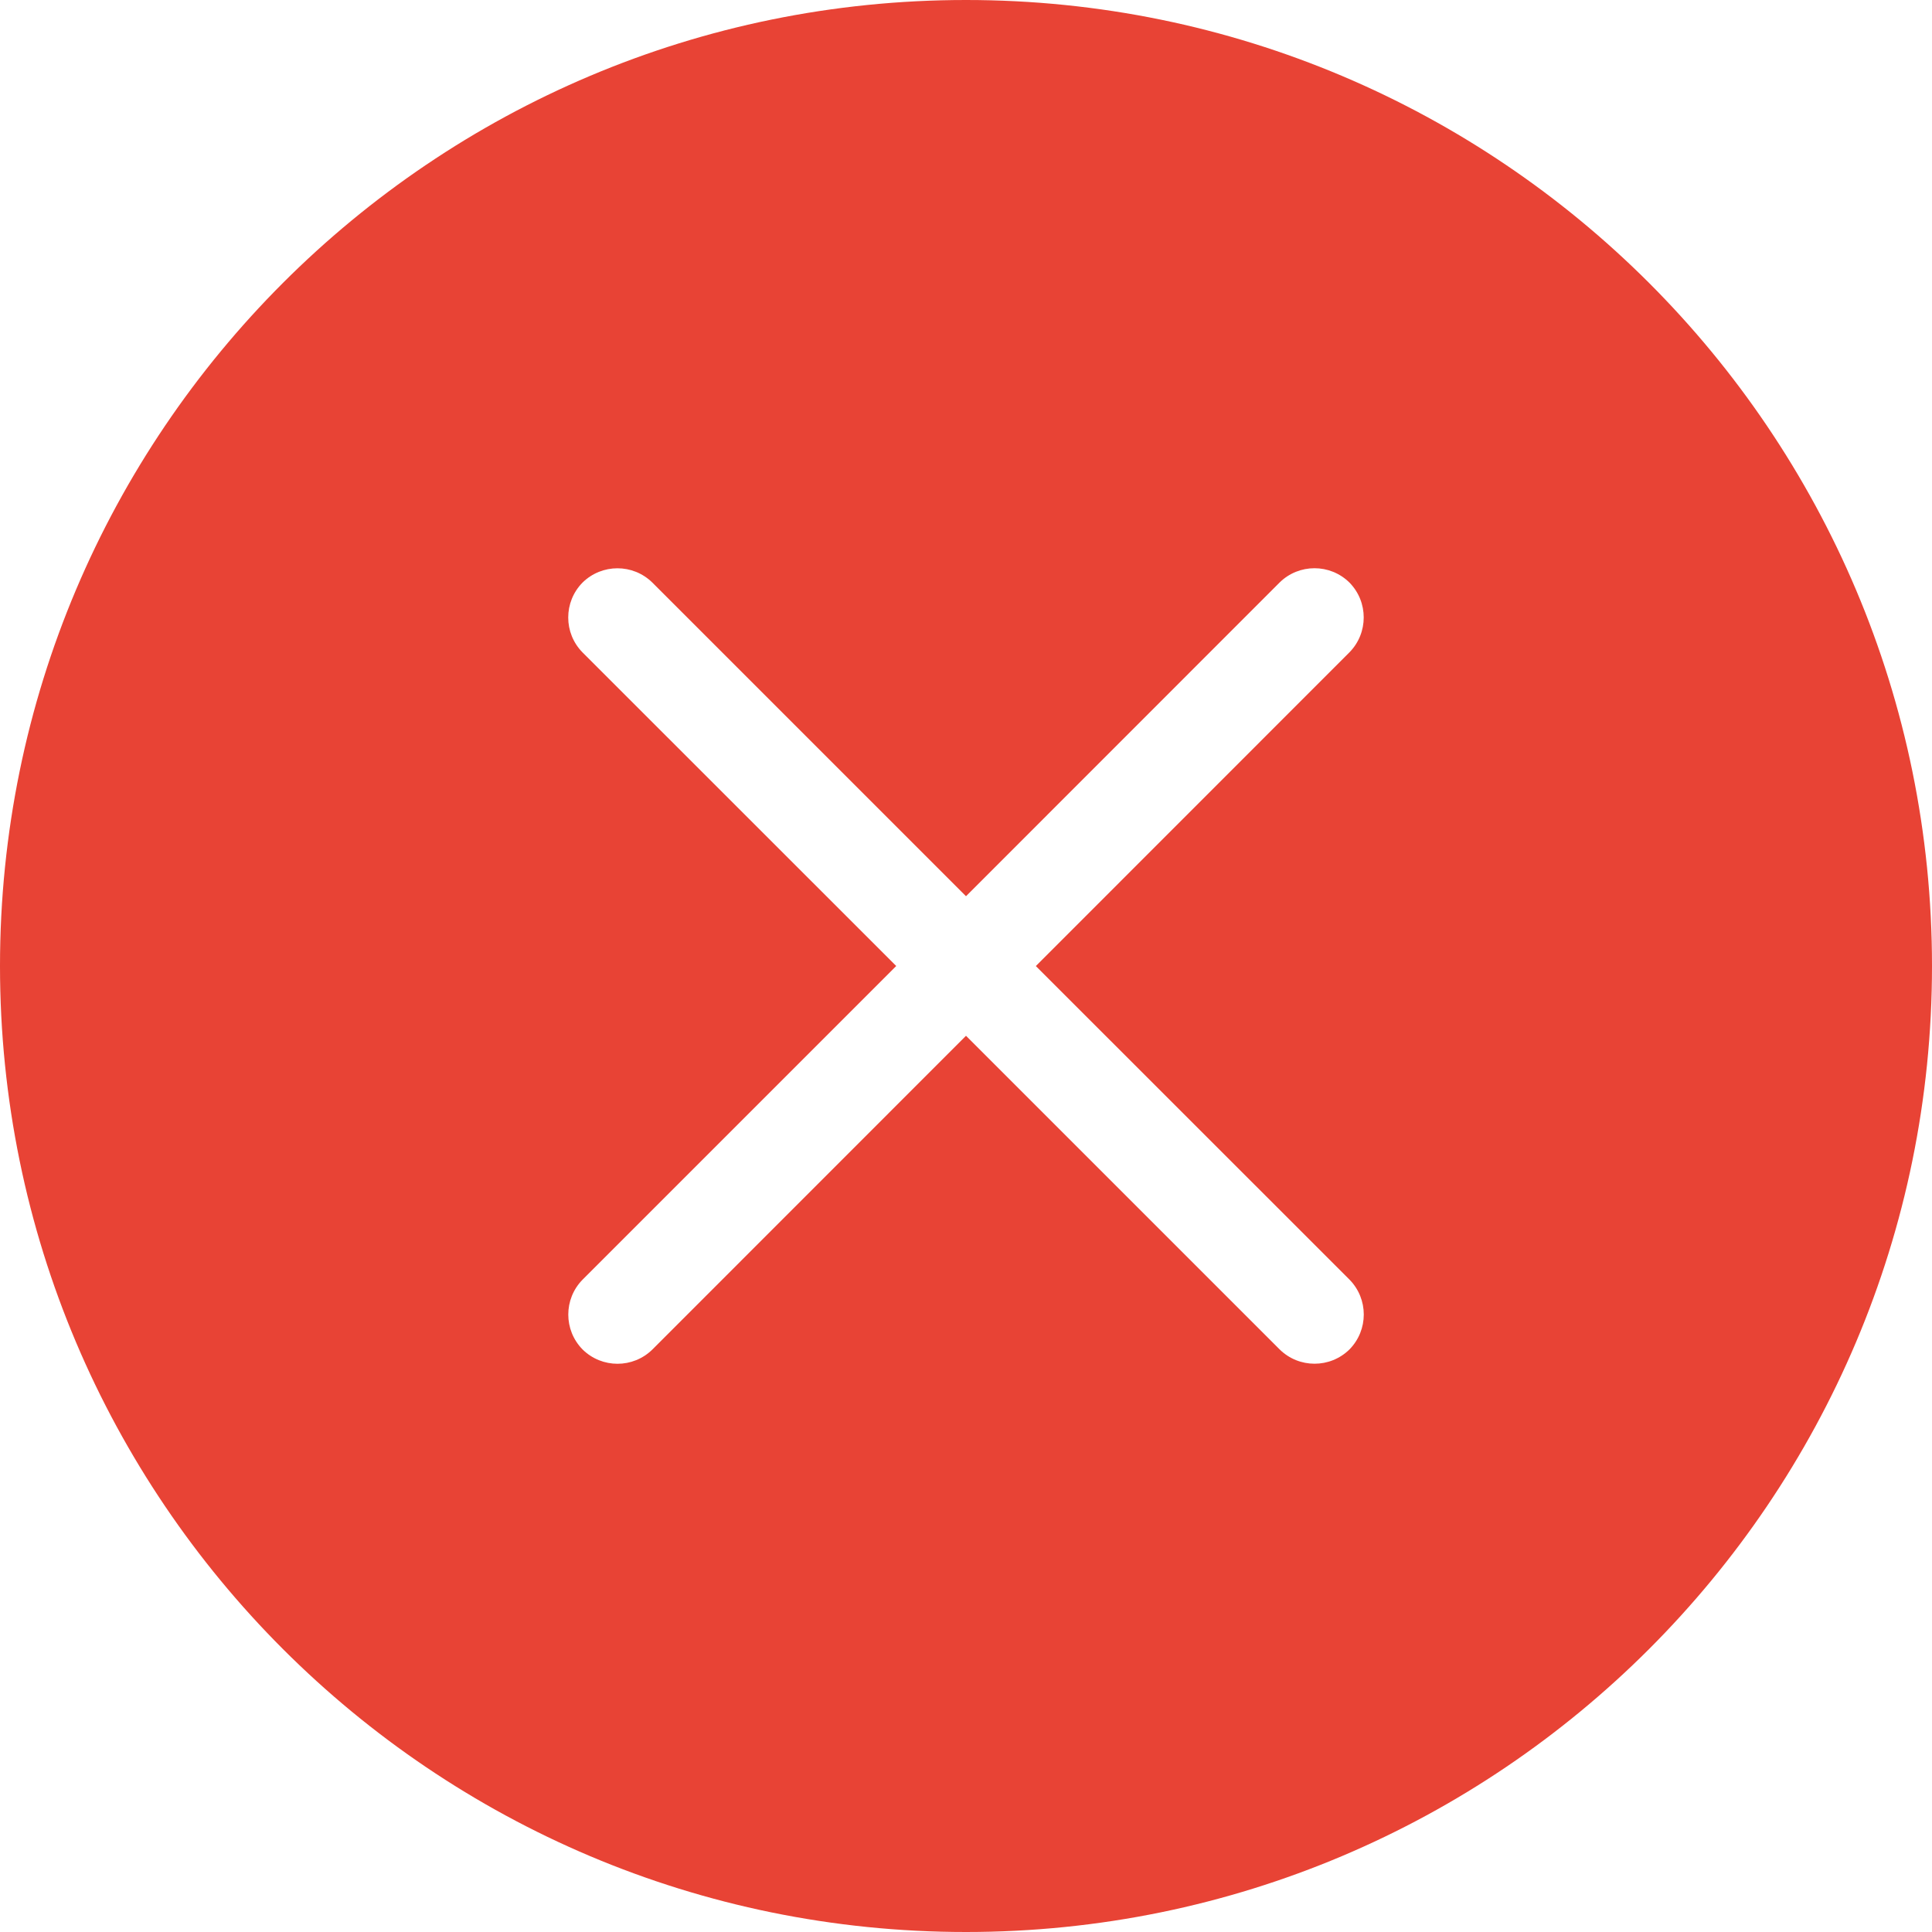
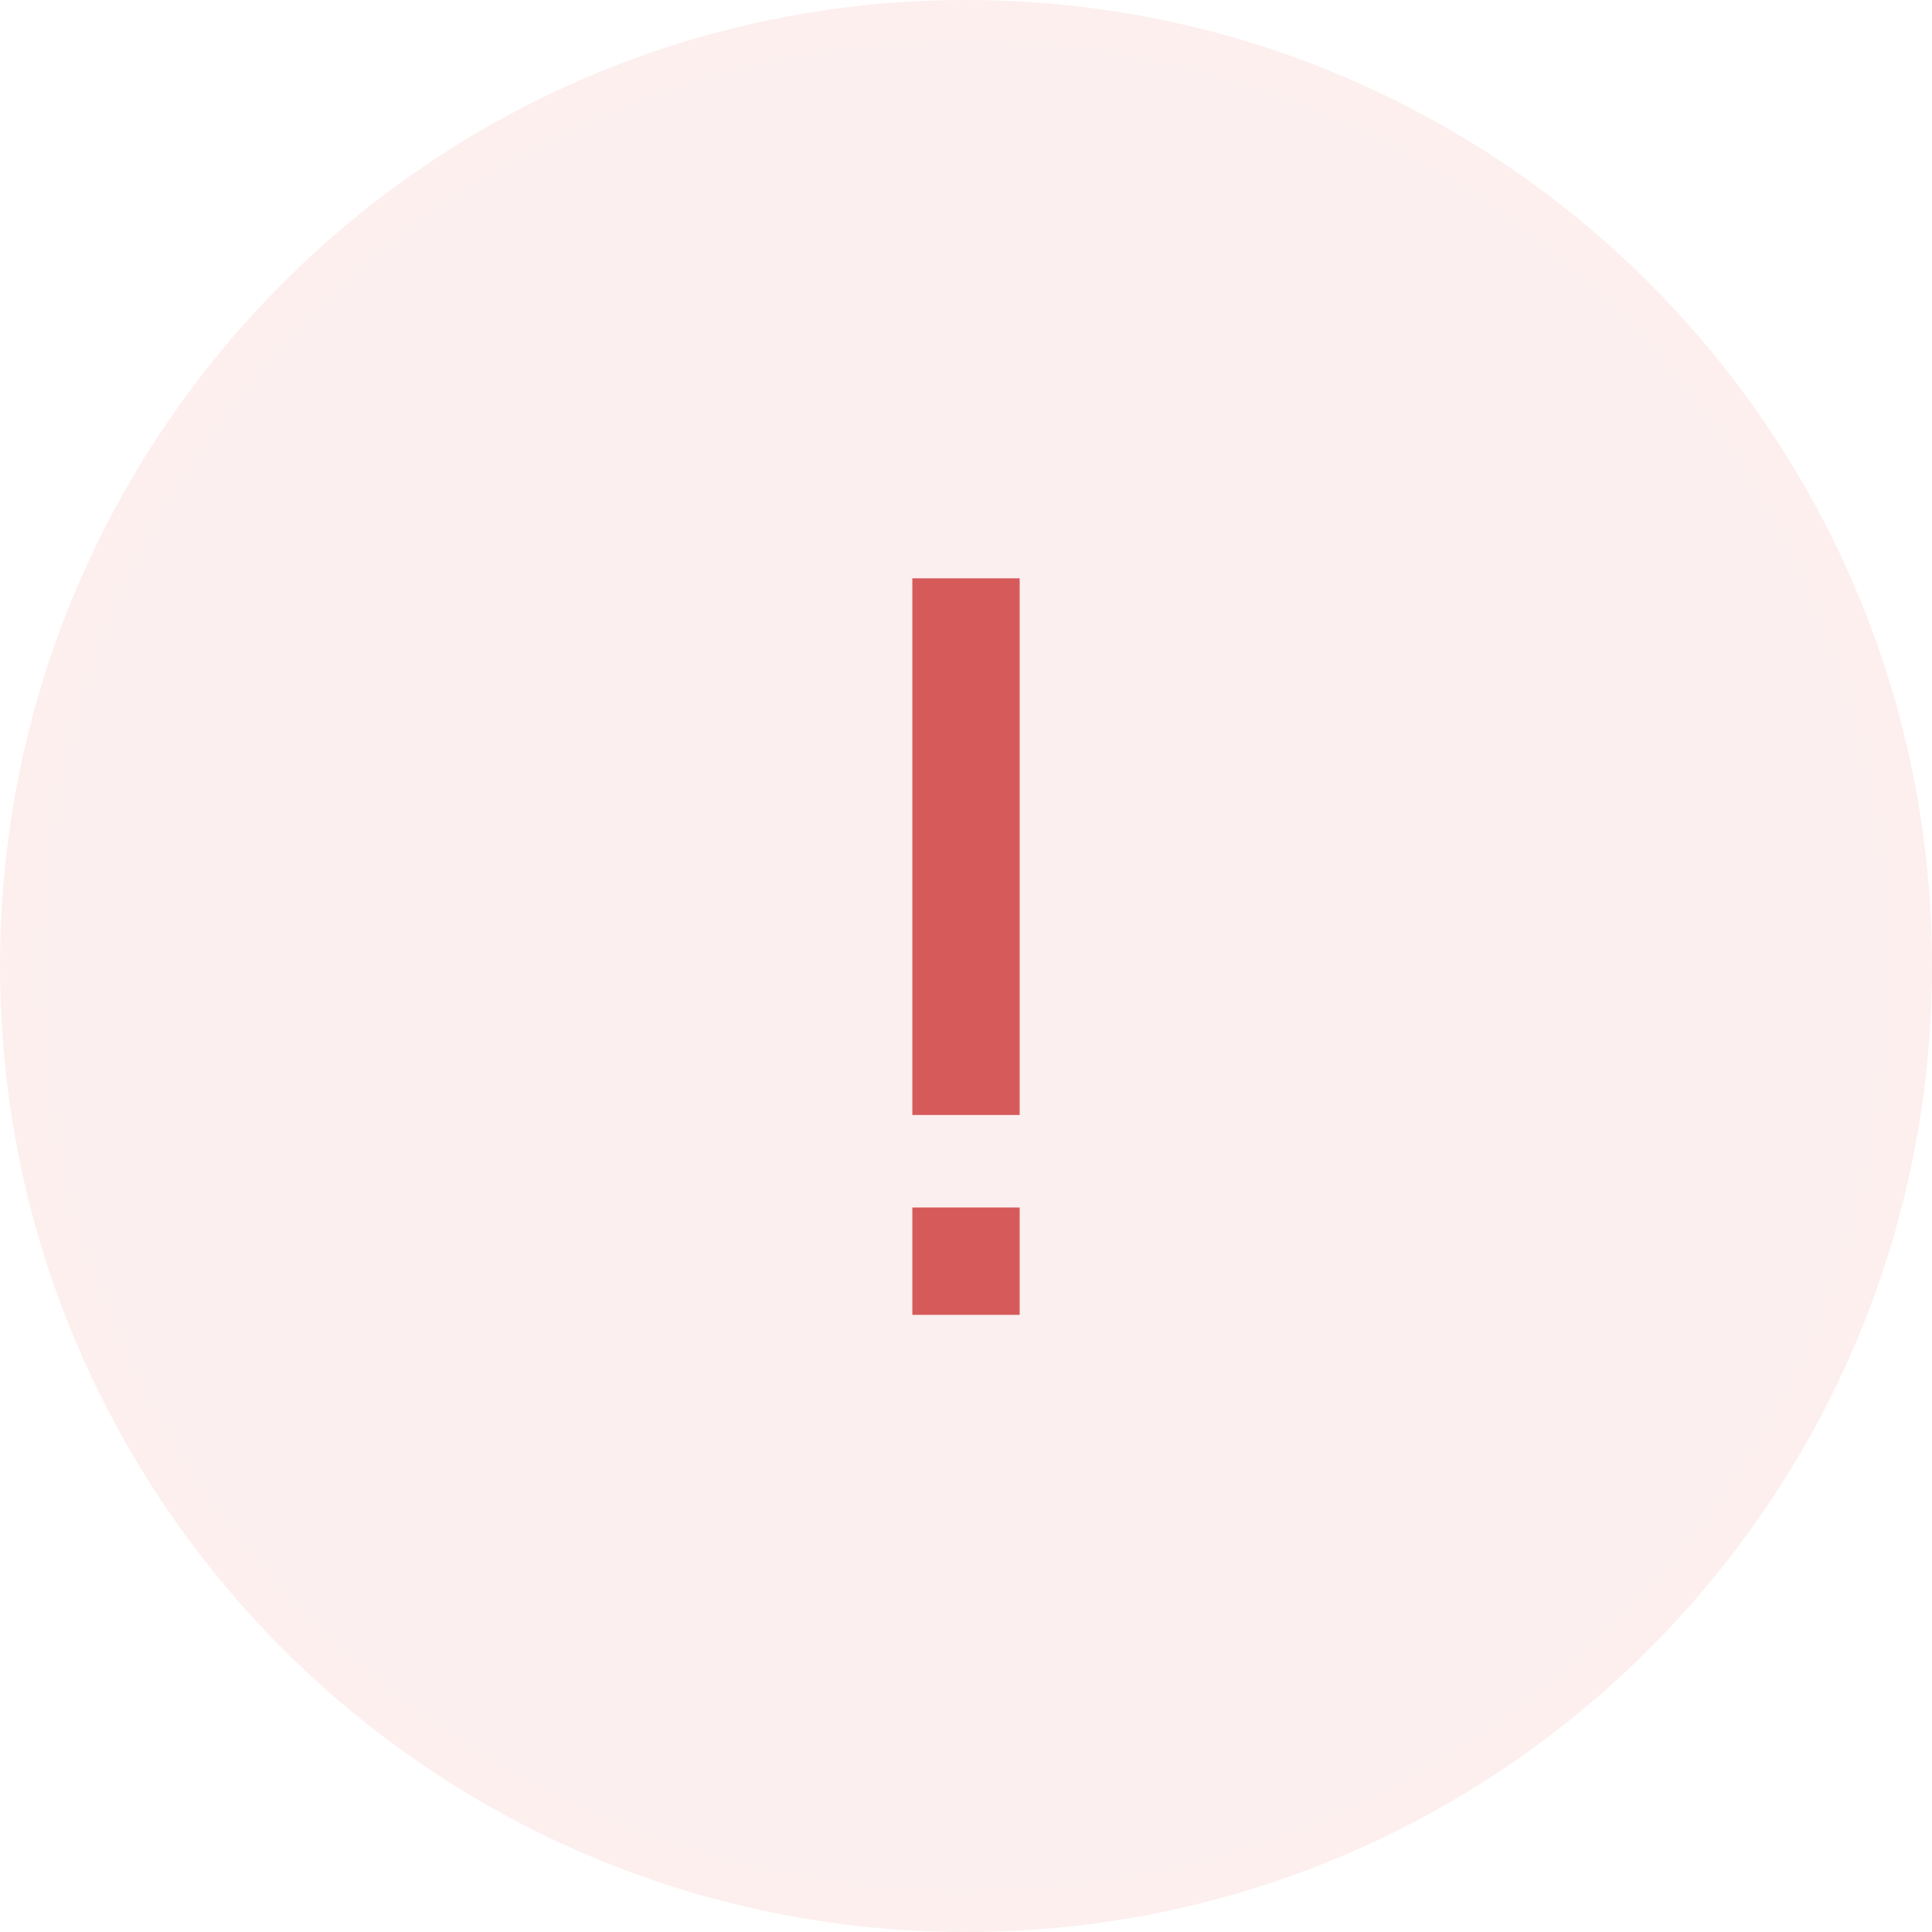
- <svg xmlns="http://www.w3.org/2000/svg" height="200" viewBox="0 0 1024 1024" width="200">
-   <path d="m549.045 512 166.189-166.249a26.383 26.383 0 0 0 0-36.984 26.383 26.383 0 0 0 -37.045 0l-166.189 166.249-166.249-166.249a26.383 26.383 0 0 0 -36.984 0 26.383 26.383 0 0 0 0 37.045l166.249 166.189-166.249 166.249a26.383 26.383 0 0 0 0 36.984 26.383 26.383 0 0 0 37.045 0l166.189-166.249 166.249 166.249a26.383 26.383 0 0 0 36.984 0 26.383 26.383 0 0 0 0-37.045l-166.249-166.189zm-37.045 512a512 512 0 1 1 0-1024 512 512 0 0 1 0 1024z" fill="#e84335" />
+ <svg xmlns="http://www.w3.org/2000/svg" width="72" height="72" viewBox="0 0 72 72" fill="none">
+   <circle opacity="0.1" cx="36" cy="36" r="35.25" fill="#D65A5A" stroke="#E95D4E" stroke-width="1.5" />
+   <path fill-rule="evenodd" clip-rule="evenodd" d="M34 49L38 49L38 45L34 45L34 49ZM34 41.552L38 41.552L38 21.552L34 21.552L34 41.552Z" fill="#D65A5A" />
</svg>
